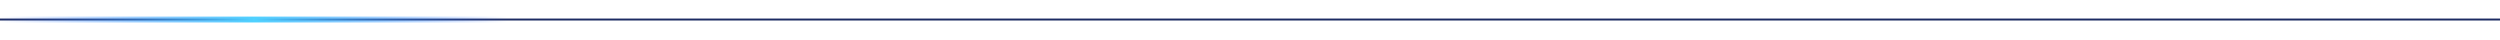
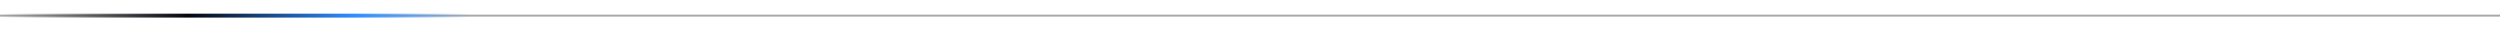
- <svg xmlns="http://www.w3.org/2000/svg" viewBox="0 0 1280 20" width="1280" height="20" aria-hidden="true">
+ <svg xmlns="http://www.w3.org/2000/svg" viewBox="0 0 1280 16" width="1280" height="16" aria-hidden="true">
  <defs>
    <linearGradient id="d" x1="0" x2="1">
-       <stop offset="0" stop-color="#2F6BFF" stop-opacity="0" />
-       <stop offset=".5" stop-color="#4FD1FF" />
-       <stop offset="1" stop-color="#2F6BFF" stop-opacity="0" />
+       <stop offset="0" stop-color="#05070D" stop-opacity="0" />
+       <stop offset=".4" stop-color="#05070D" />
+       <stop offset=".75" stop-color="#2F8BFF" />
+       <stop offset="1" stop-color="#2F8BFF" stop-opacity="0" />
    </linearGradient>
  </defs>
-   <line x1="0" x2="1280" y1="10" y2="10" stroke="#1C2B63" stroke-width="1" />
-   <rect y="8.5" width="260" height="3" rx="1.5" fill="url(#d)">
-     <animate attributeName="x" values="-260;1280" dur="4.5s" repeatCount="indefinite" calcMode="spline" keyTimes="0;1" keySplines=".45 0 .2 1" />
+   <line x1="0" x2="1280" y1="8" y2="8" stroke="#05070D" stroke-opacity=".35" stroke-width="1" />
+   <rect y="7" width="240" height="2" rx="1" fill="url(#d)">
+     <animate attributeName="x" values="-240;1280" dur="5s" repeatCount="indefinite" calcMode="spline" keyTimes="0;1" keySplines=".45 0 .2 1" />
  </rect>
</svg>
